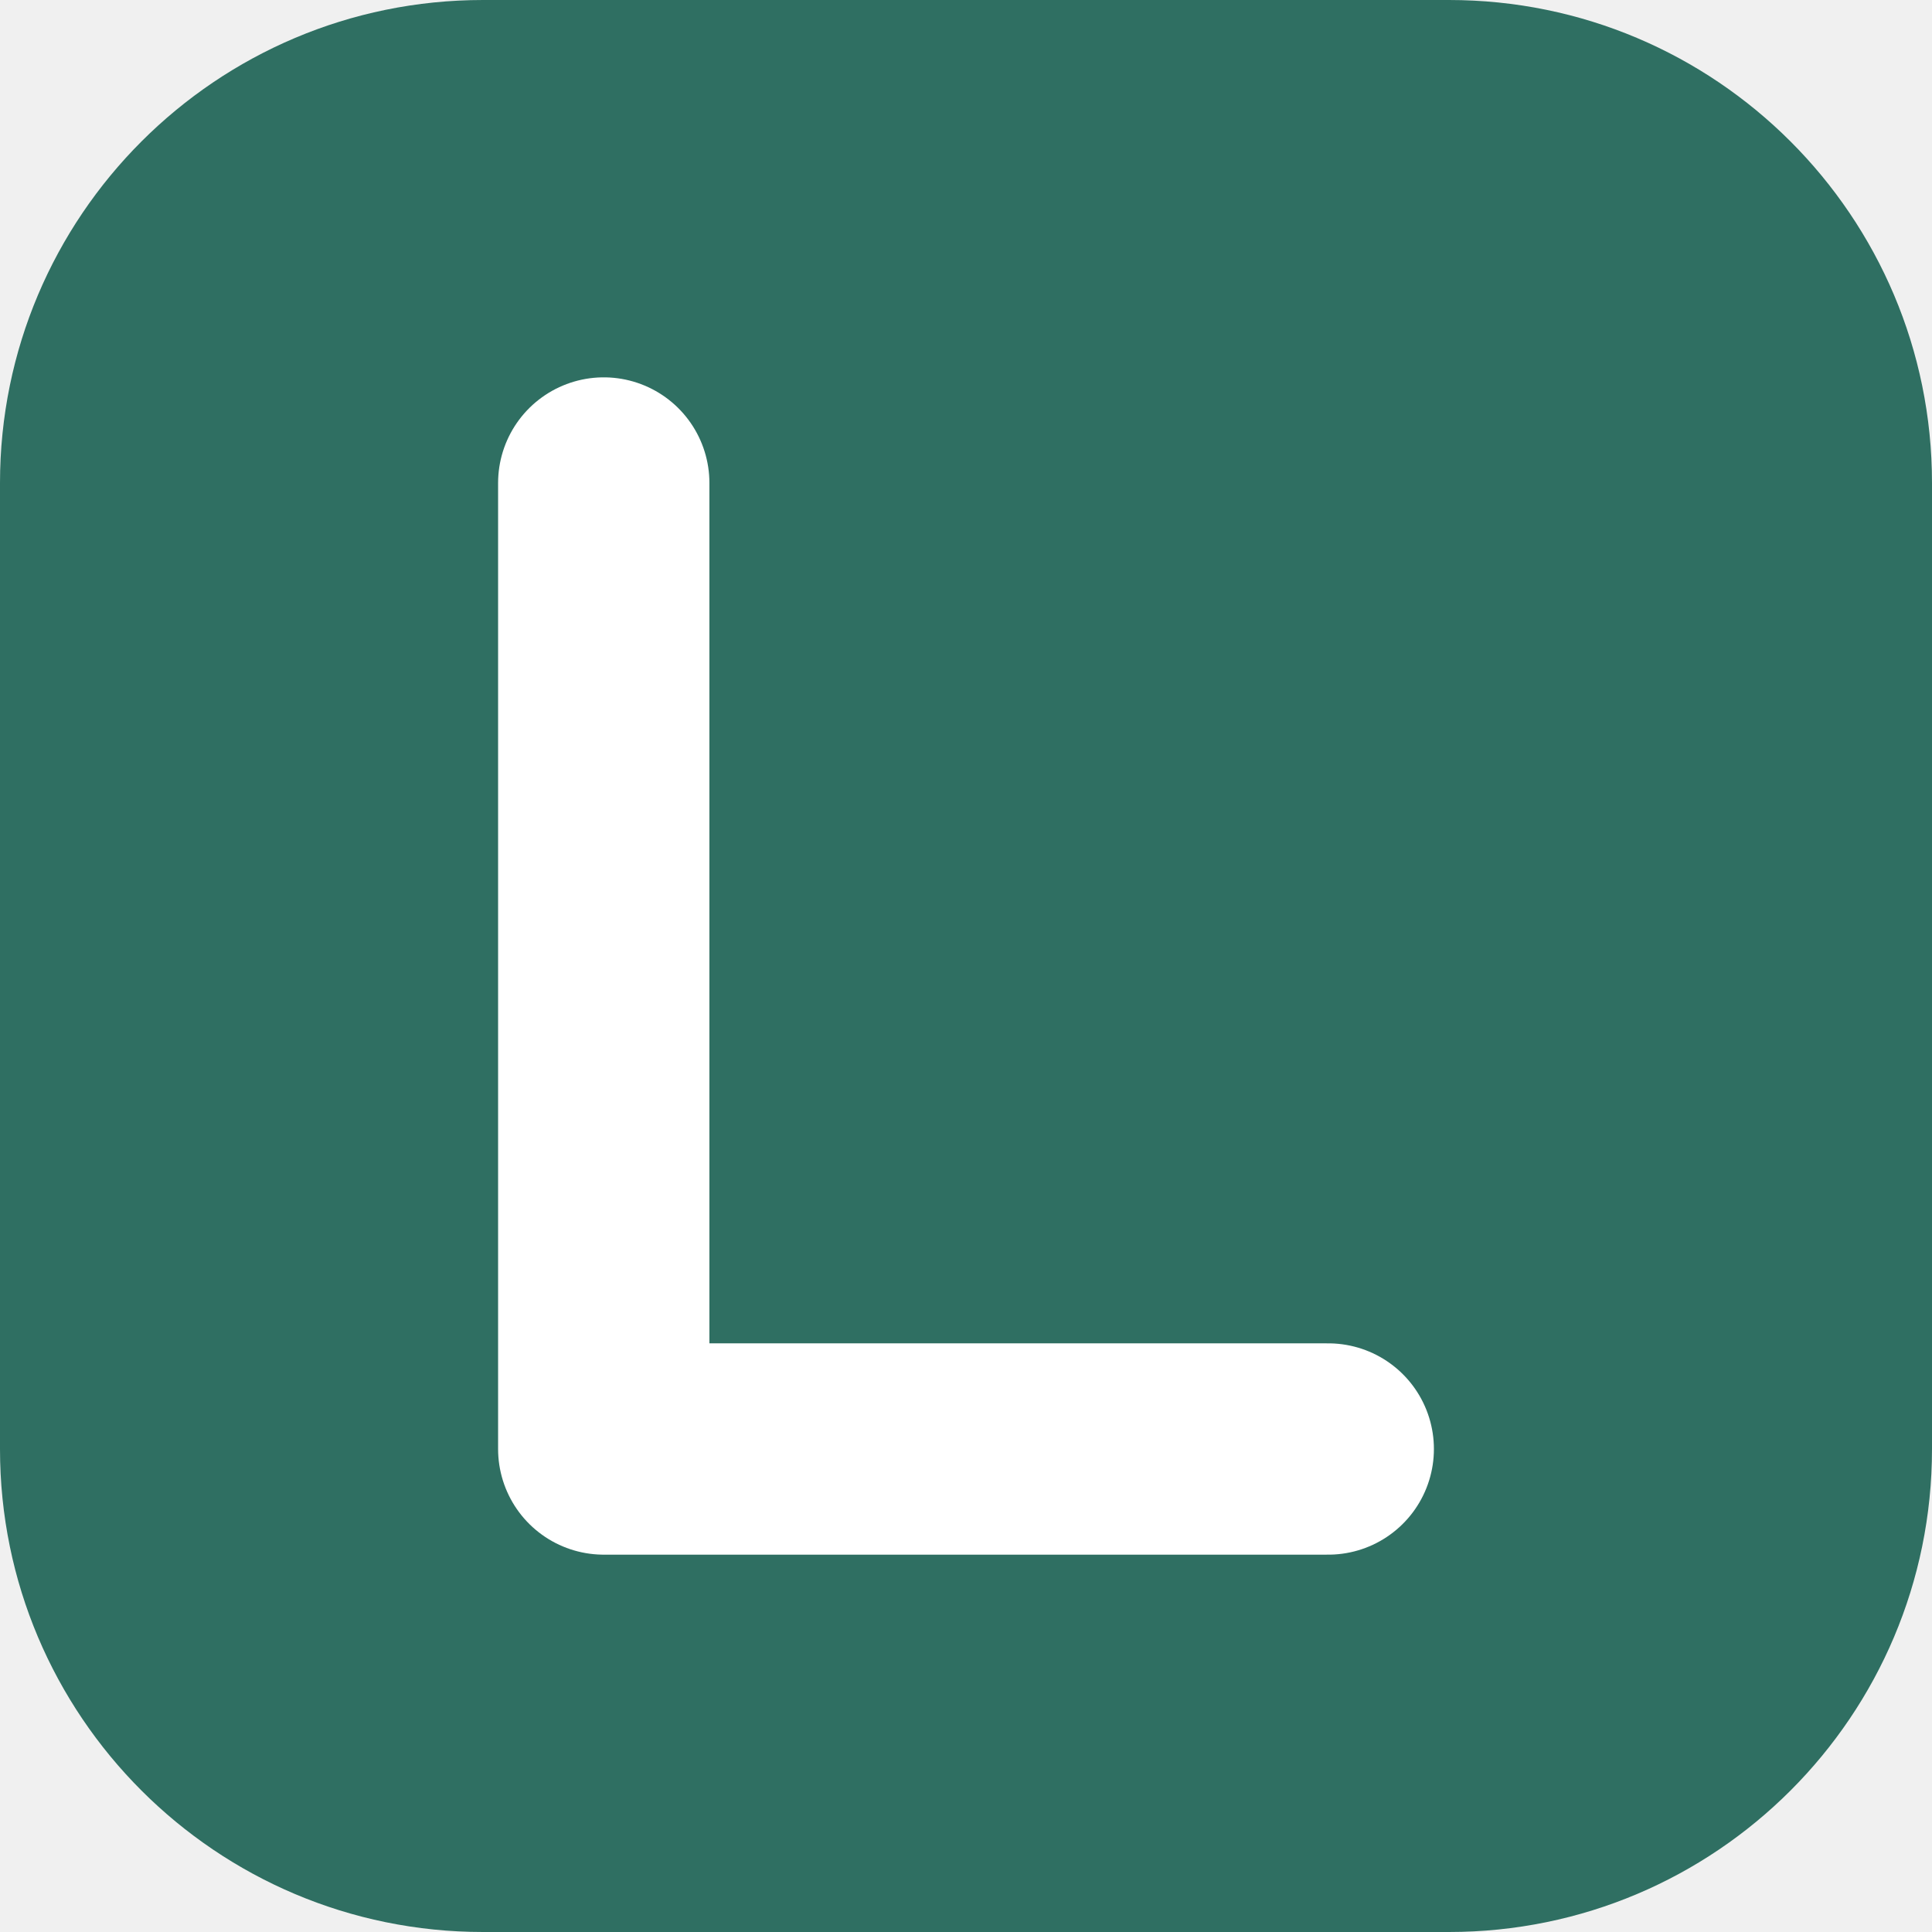
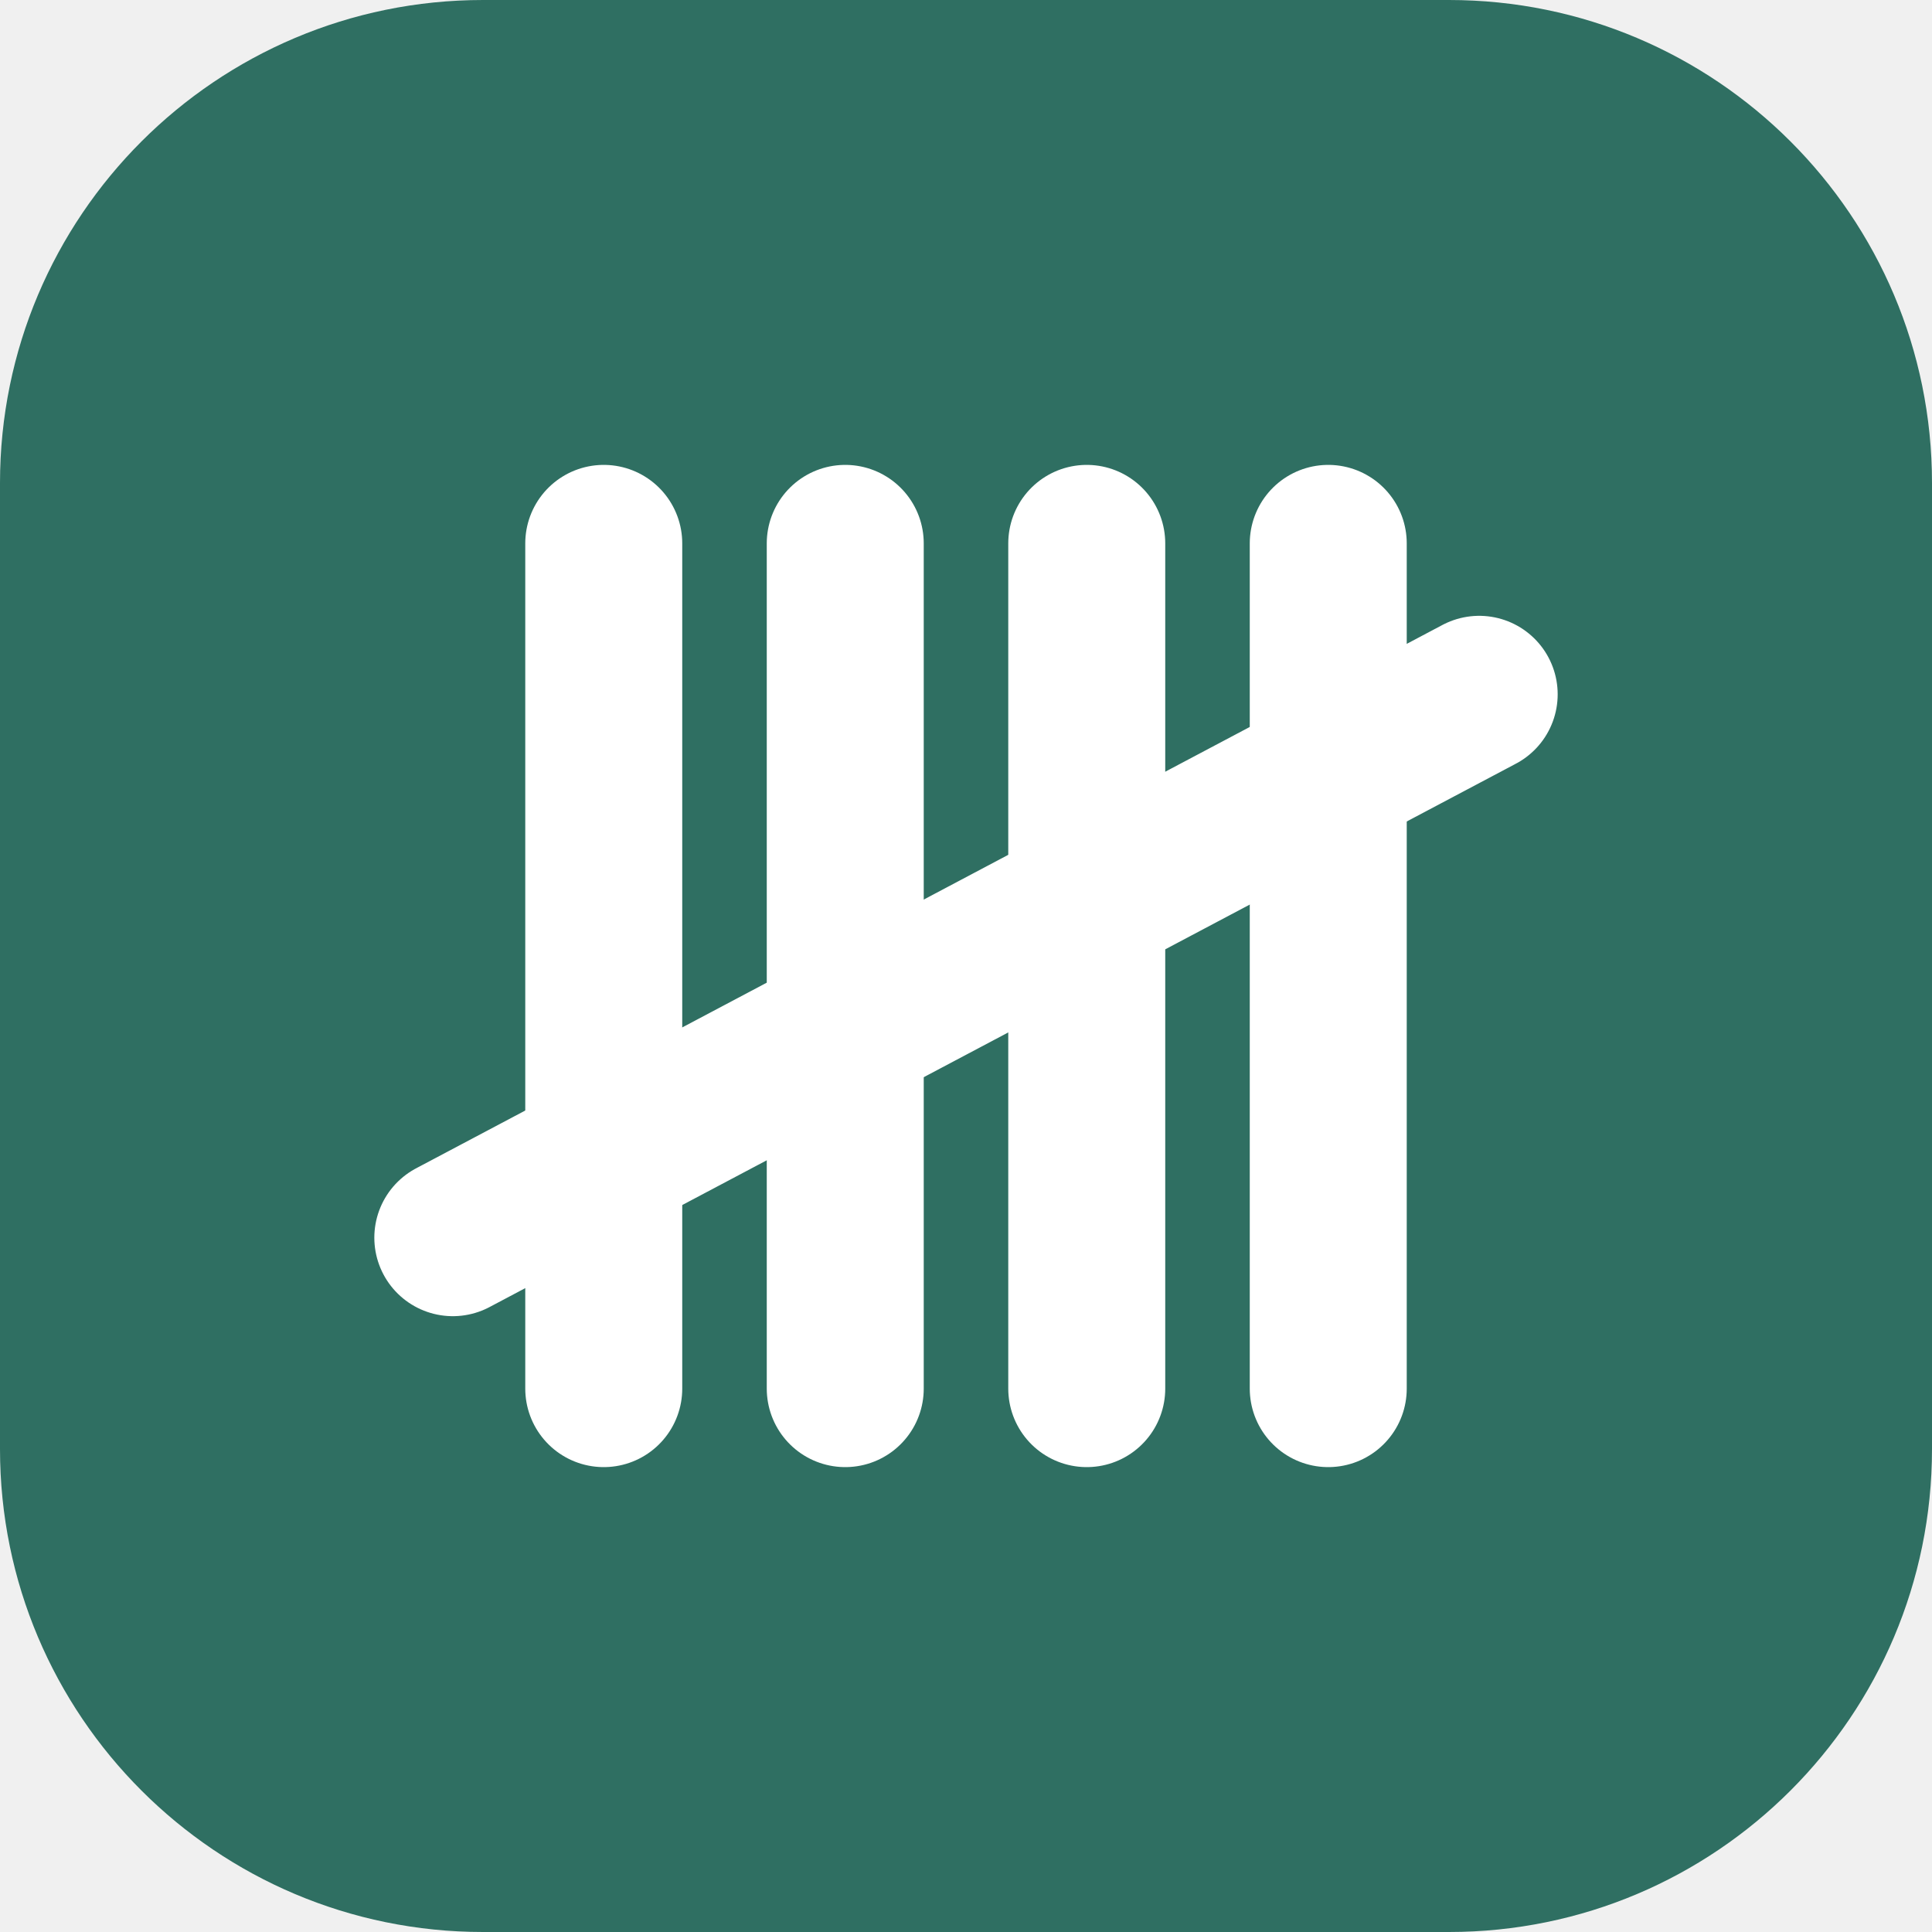
<svg xmlns="http://www.w3.org/2000/svg" viewBox="0 0 32 32">
  <rect width="32" height="32" rx="8" fill="#2F6F62" />
-   <path d="M10 8v16h12" fill="none" stroke="#fff" stroke-width="3.5" stroke-linecap="round" stroke-linejoin="round" />
+   <g fill="none" stroke="#fff" stroke-width="2.6" stroke-linecap="round">
+     <path d="M10 9v14M14 9v14M18 9v14M22 9v14" />
+     <path d="M7.5 20.5 24.5 11.5" />
+   </g>
</svg>
